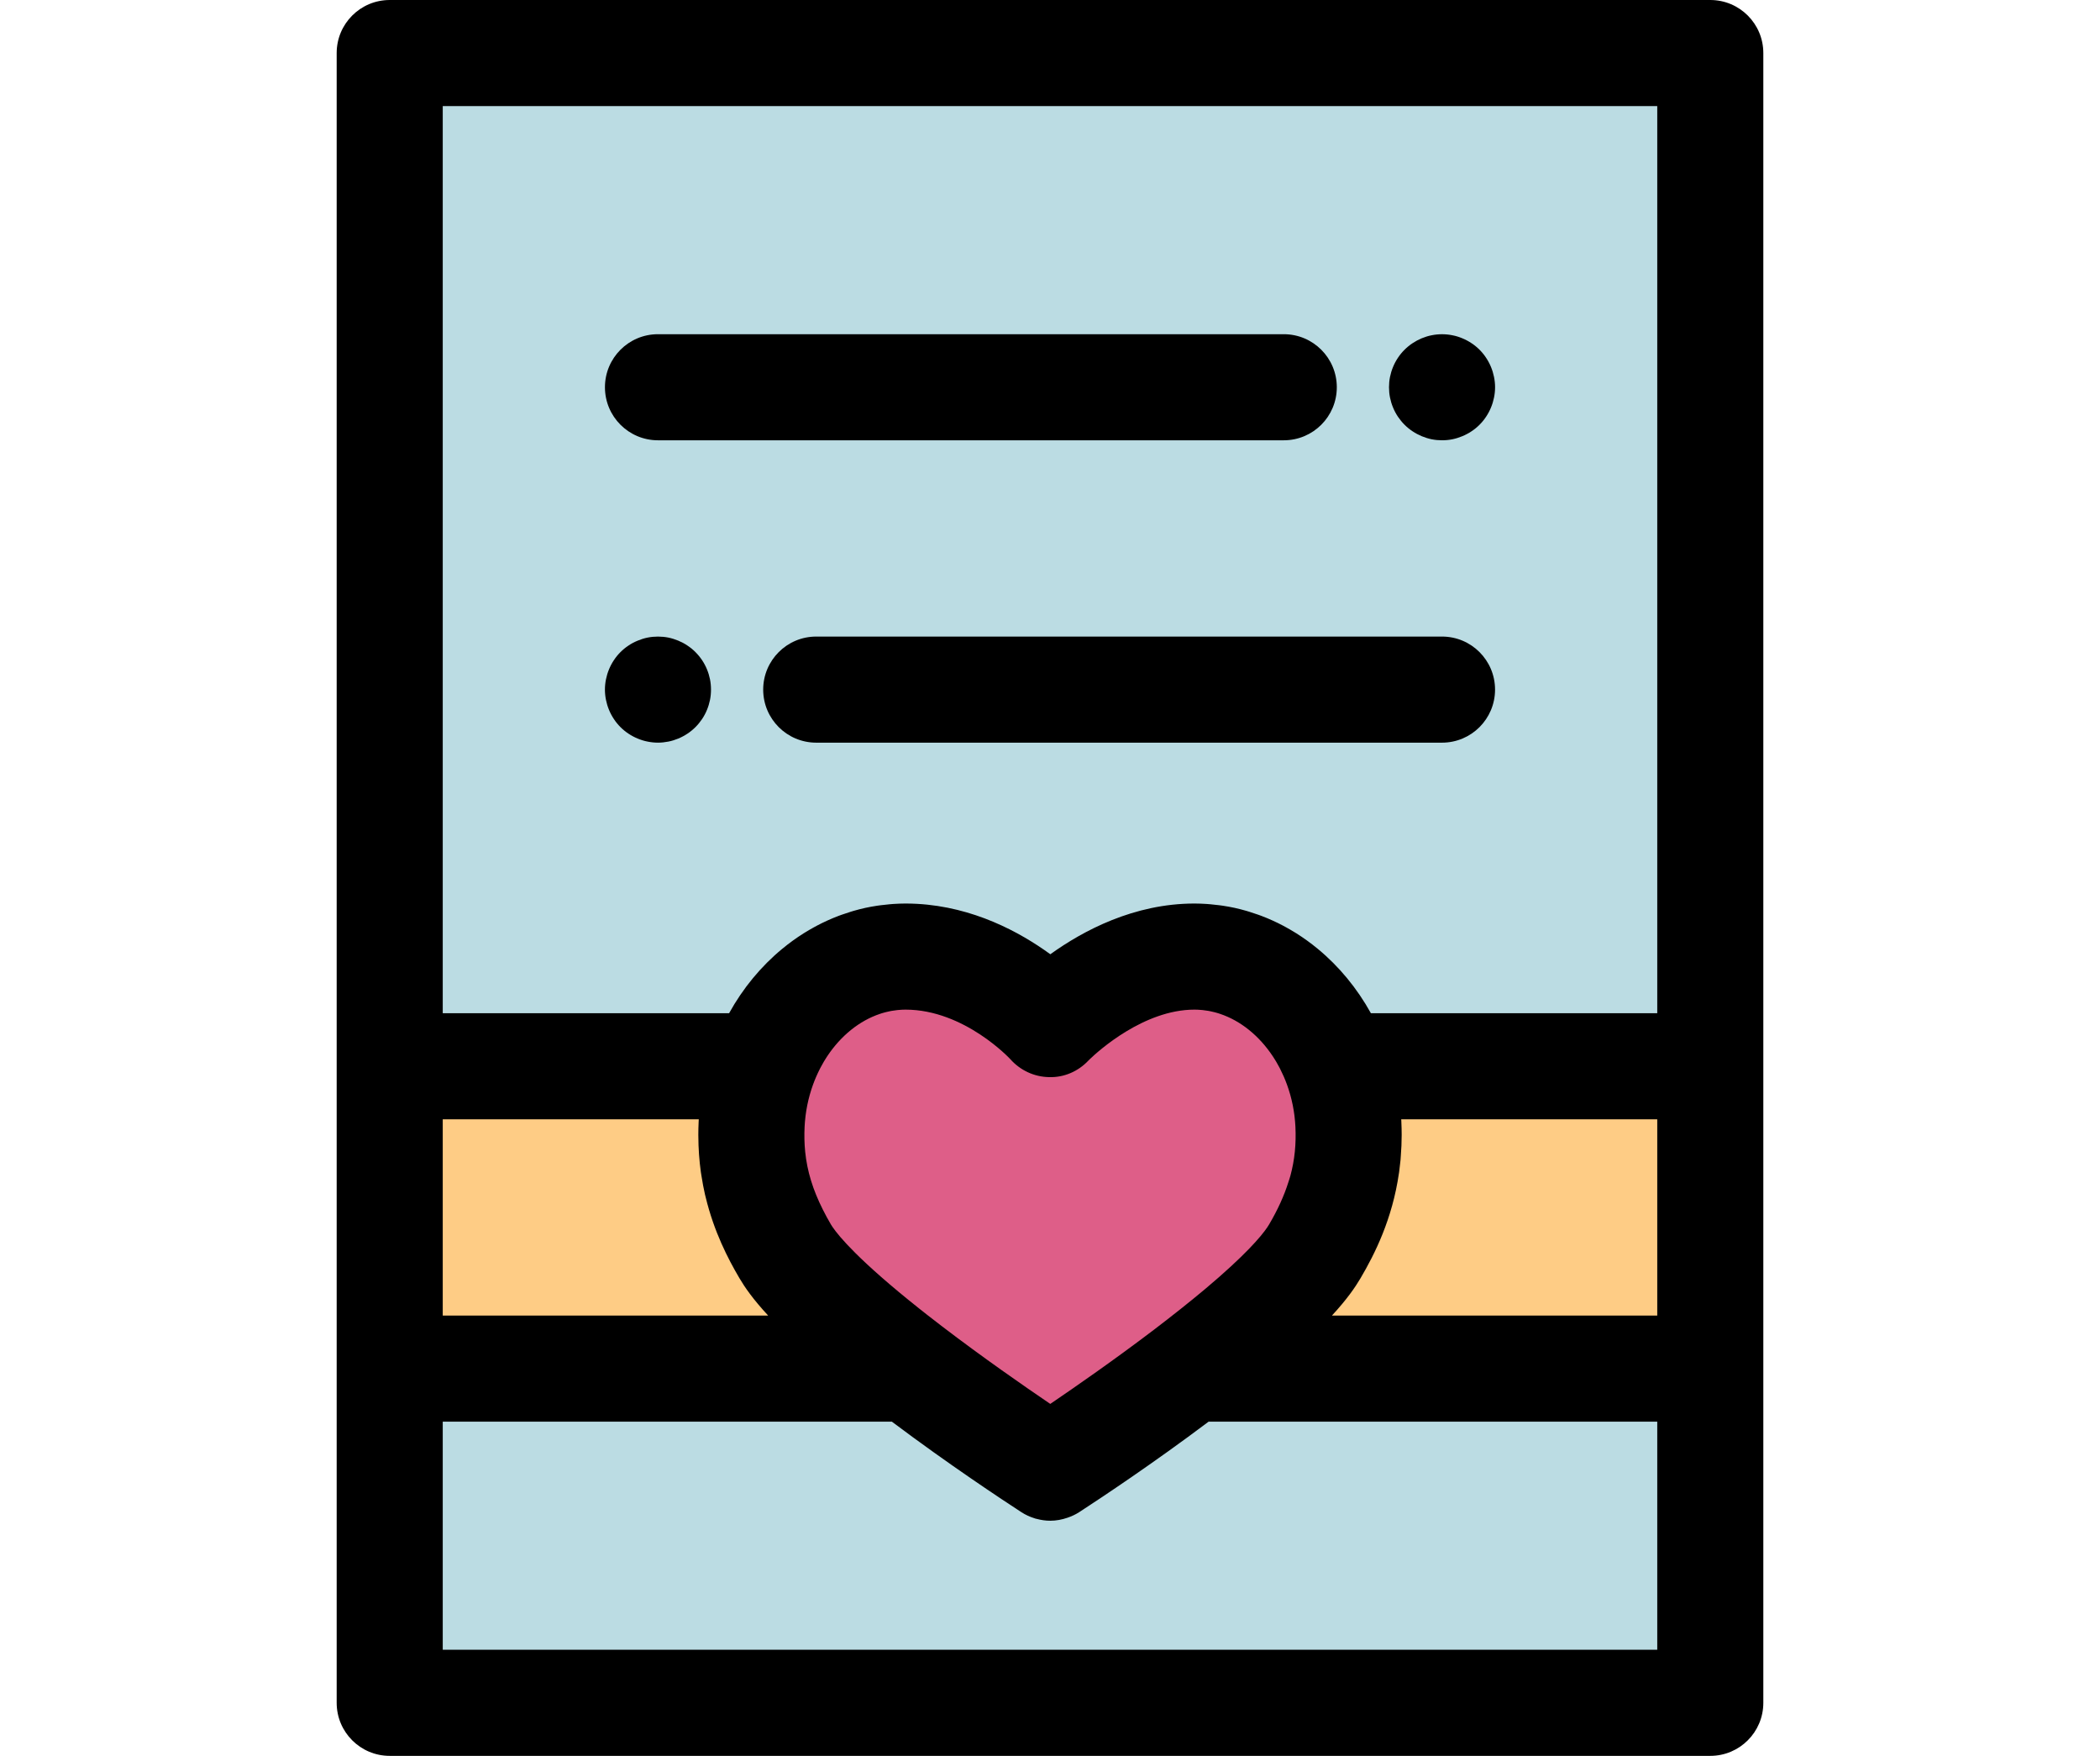
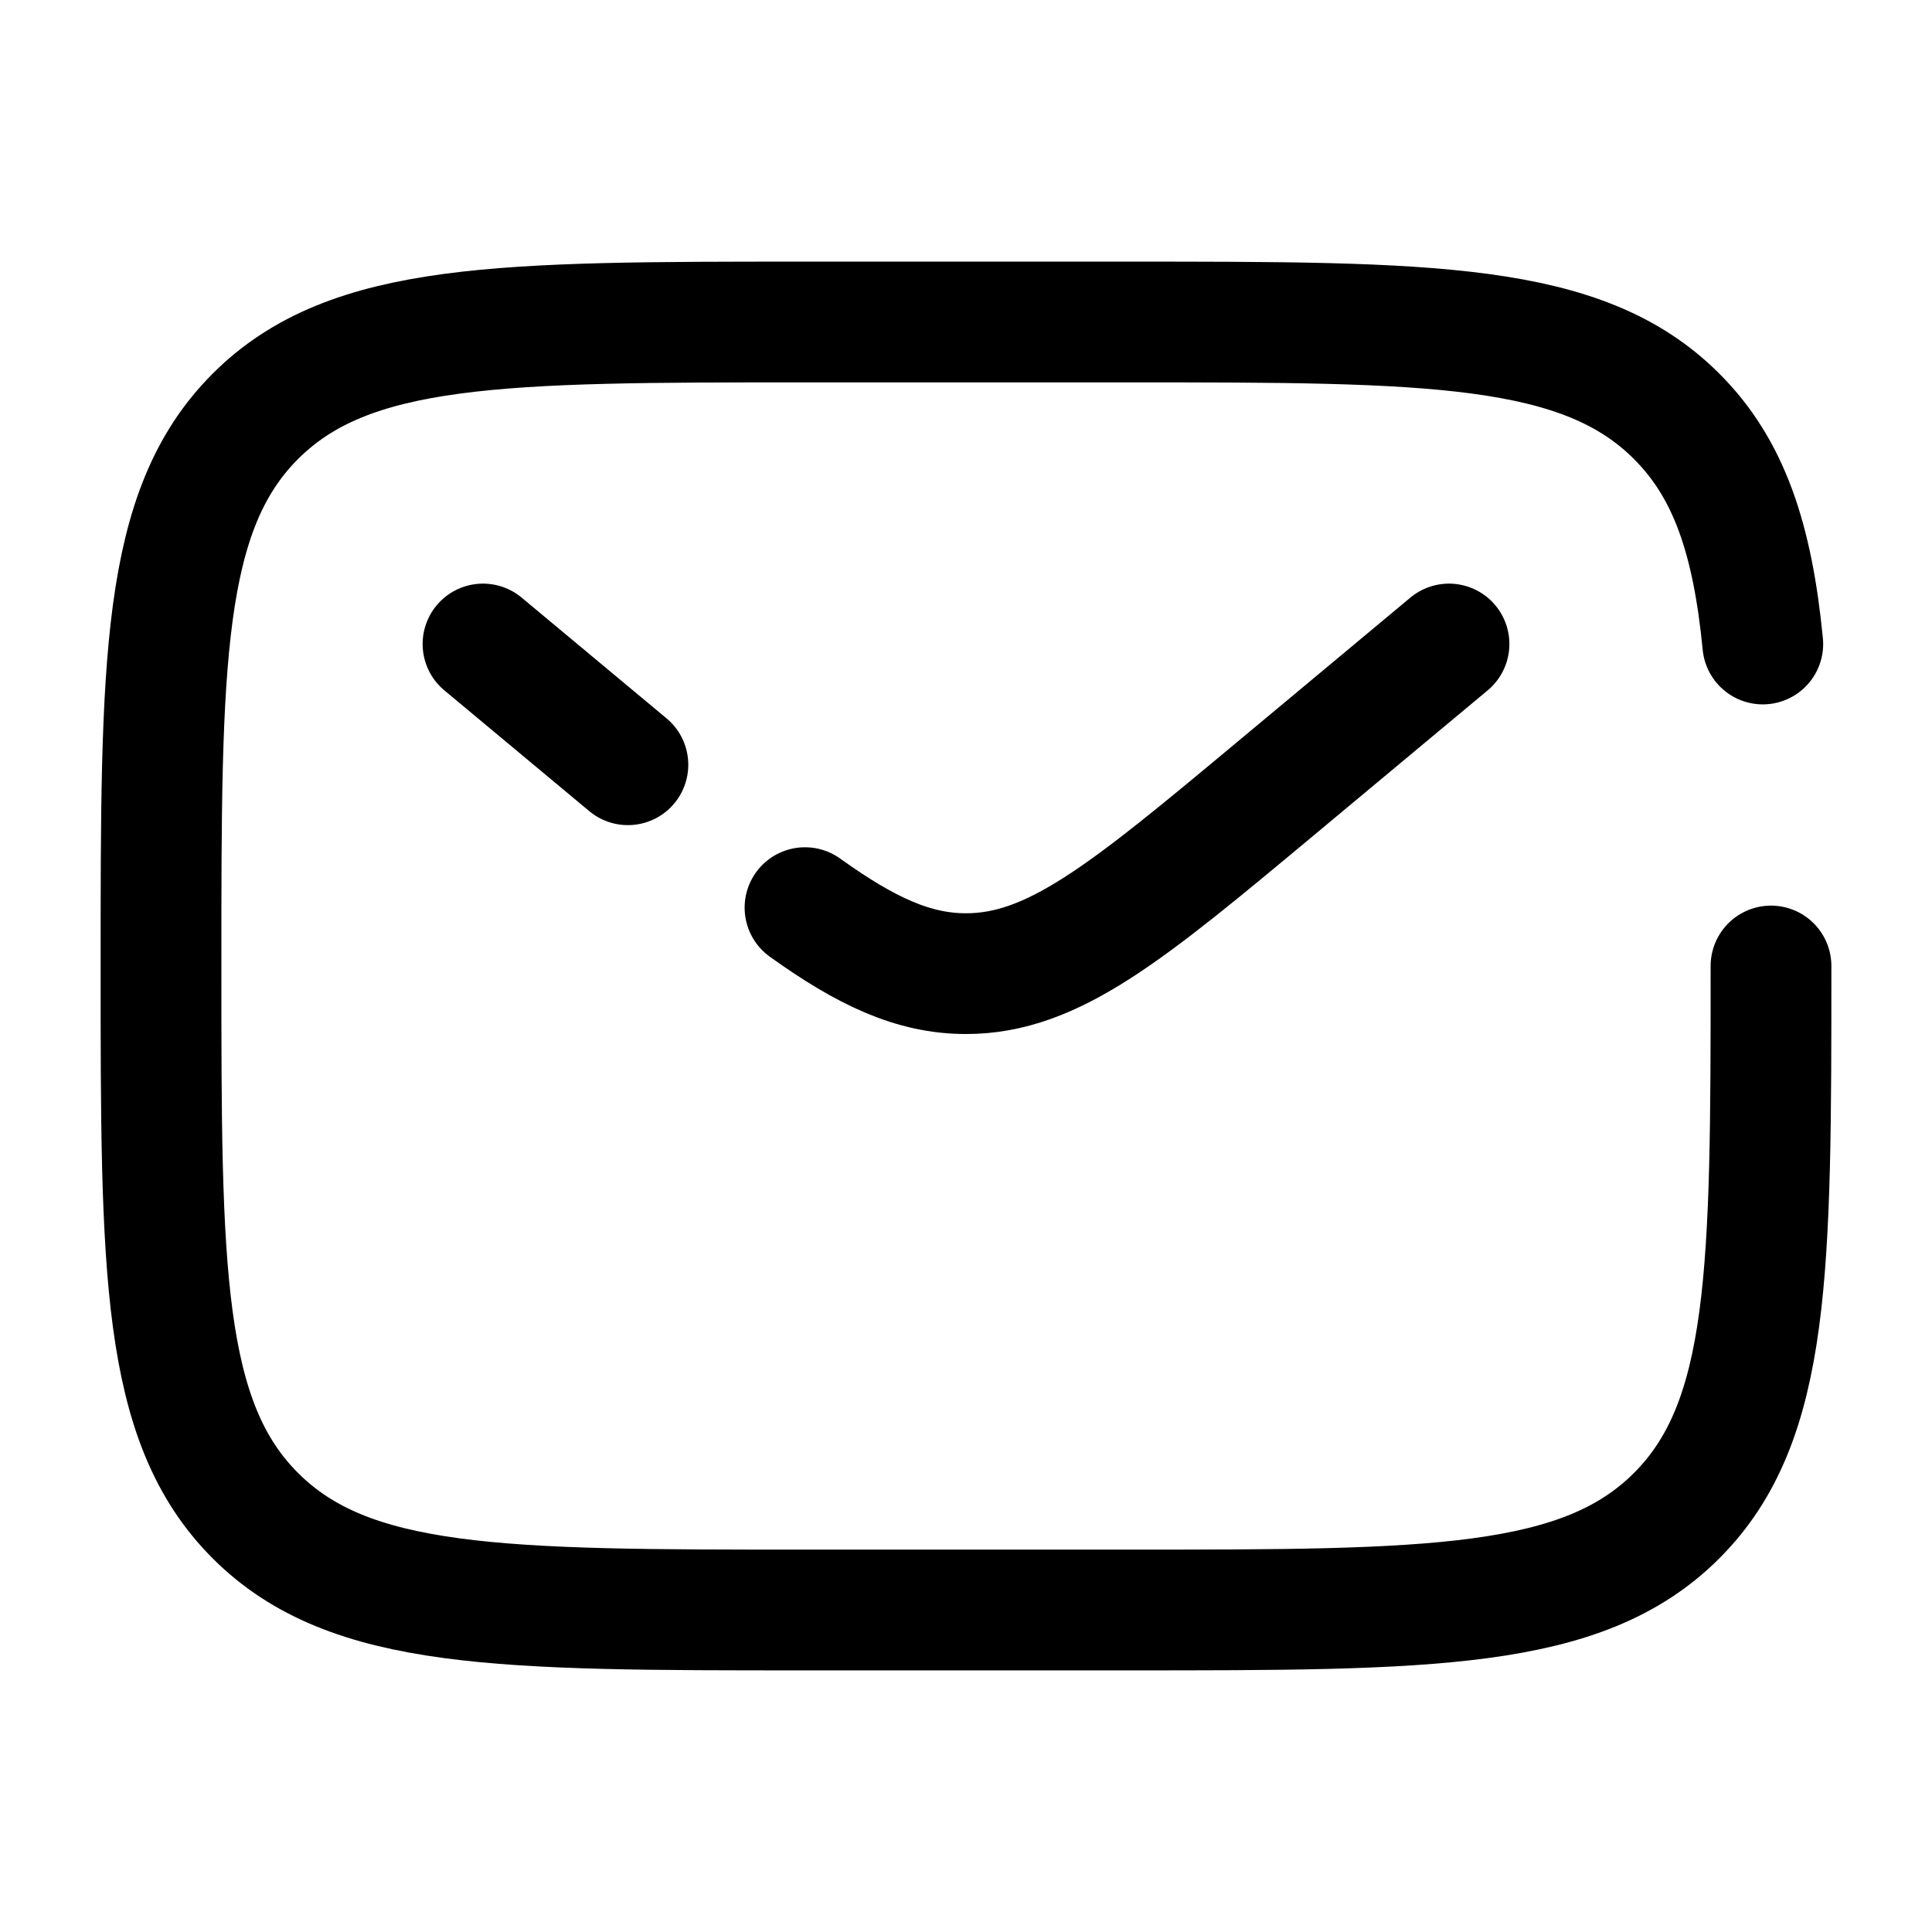
- <svg xmlns="http://www.w3.org/2000/svg" height="107px" width="128px" version="1.1" id="Layer_1" viewBox="0 0 512 512" xml:space="preserve">
-   <g>
-     <path style="fill:#BBDCE3;" d="M256.079,427.967c0,0-20.673-13.434-40.909-28.885H63.42v97.45h385.16v-97.45H296.958   C276.743,414.548,256.079,427.967,256.079,427.967z" />
-     <path style="fill:#BBDCE3;" d="M63.42,15.468v295.444h108.952c6.783-18.573,22.797-31.979,41.483-31.979   c24.677,0,42.145,19.652,42.145,19.652s18.528-19.652,42.143-19.652c18.687,0,34.702,13.406,41.483,31.979H448.58V15.468H63.42z" />
+ <svg xmlns="http://www.w3.org/2000/svg" width="128" height="128" viewBox="0 0 24 24" fill="#000000">
+   <g fill="none" stroke="#000000" stroke-linecap="round" stroke-width="1.5">
+     <path d="M22 12c0 3.771 0 5.657-1.172 6.828C19.657 20 17.771 20 14 20h-4c-3.771 0-5.657 0-6.828-1.172C2 17.657 2 15.771 2 12c0-3.771 0-5.657 1.172-6.828C4.343 4 6.229 4 10 4h4c3.771 0 5.657 0 6.828 1.172c.654.653.943 1.528 1.07 2.828" />
+     <path d="m18 8l-2.159 1.8c-1.836 1.53-2.755 2.295-3.841 2.295c-.65 0-1.239-.274-2-.82M6 8l.9.75l.9.75" />
  </g>
-   <path style="fill:#DE5E88;" d="M298.143,278.933c-23.615,0-42.143,19.652-42.143,19.652s-17.47-19.652-42.145-19.652  c-24.001,0-43.599,22.112-44.881,48.887c-0.724,15.125,3.641,26.635,9.793,37.062c12.286,20.83,77.312,63.083,77.312,63.083  s64.786-42.072,77.153-63.083c6.166-10.474,10.517-21.937,9.793-37.062C341.742,301.047,322.145,278.933,298.143,278.933" />
-   <g>
-     <path style="fill:#FECC85;" d="M178.767,364.884c-6.152-10.427-10.515-21.937-9.793-37.062c0.285-5.929,1.469-11.628,3.398-16.91   H63.42v88.169h151.75C199.518,387.129,184.125,373.97,178.767,364.884z" />
-     <path style="fill:#FECC85;" d="M339.628,310.912c1.929,5.282,3.114,10.981,3.398,16.91c0.724,15.125-3.627,26.588-9.793,37.062   c-5.383,9.145-20.697,22.279-36.275,34.197H448.58v-88.169H339.628z" />
-   </g>
-   <path d="M448.58,0H63.42c-8.543,0-15.468,6.927-15.468,15.468v295.444v88.169v97.45c0,8.542,6.925,15.468,15.468,15.468h385.16  c8.543,0,15.468-6.927,15.468-15.468v-97.45v-88.169V15.468C464.048,6.927,457.123,0,448.58,0z M78.888,326.381h74.672  c-0.012,0.234-0.026,0.469-0.037,0.702c-0.063,1.319-0.093,2.614-0.094,3.887c0,0.093,0.006,0.179,0.006,0.272  c0.012,3.712,0.274,7.23,0.736,10.543c0.056,0.405,0.131,0.79,0.193,1.19c0.286,1.833,0.616,3.618,1.009,5.327  c0.063,0.278,0.139,0.543,0.206,0.818c2.421,10.002,6.456,17.85,9.863,23.625c1.544,2.616,3.912,6.067,8.359,10.868H78.888V326.381z   M256.08,409.37c-7.743-5.251-19.767-13.607-31.521-22.584c-0.003-0.002-0.006-0.003-0.009-0.006  c-1.51-1.154-2.948-2.265-4.323-3.341c-0.08-0.063-0.161-0.127-0.241-0.189c-0.674-0.529-1.335-1.05-1.978-1.561  c-0.017-0.014-0.036-0.028-0.053-0.042c-17.648-14.01-23.537-21.156-25.379-23.864c-0.17-0.257-0.342-0.515-0.486-0.759  c-0.871-1.476-1.637-2.913-2.353-4.336c-2.893-5.753-4.565-11.159-5.14-16.843c-0.238-2.364-0.292-4.777-0.172-7.284  c0.048-0.995,0.136-1.983,0.254-2.965c0.011-0.097,0.02-0.196,0.032-0.294c0.121-0.956,0.275-1.906,0.461-2.849  c0.019-0.097,0.037-0.196,0.057-0.295c0.196-0.965,0.425-1.923,0.69-2.869c0.012-0.046,0.026-0.094,0.04-0.141  c0.278-0.985,0.591-1.961,0.942-2.924c0-0.002,0.002-0.003,0.002-0.005c0.579-1.584,1.244-3.097,1.978-4.542  c0.068-0.133,0.136-0.266,0.206-0.399c0.311-0.596,0.637-1.177,0.973-1.746c0.195-0.328,0.399-0.648,0.603-0.968  c0.135-0.212,0.269-0.421,0.407-0.63c3.923-5.886,9.289-10.277,15.337-12.297c0.209-0.068,0.416-0.141,0.625-0.204  c0.303-0.093,0.608-0.176,0.914-0.257c0.407-0.105,0.815-0.201,1.227-0.285c0.223-0.046,0.447-0.093,0.671-0.132  c0.526-0.093,1.056-0.165,1.589-0.221c0.178-0.019,0.354-0.036,0.534-0.049c0.626-0.051,1.254-0.088,1.889-0.088  c17.179,0,30.517,14.39,30.584,14.461c2.883,3.244,6.968,5.156,11.307,5.219c4.34,0.141,8.477-1.668,11.454-4.828  c0.014-0.014,0.19-0.192,0.444-0.438c2.322-2.232,15.693-14.415,30.497-14.415c0.633,0,1.262,0.036,1.889,0.088  c0.178,0.014,0.356,0.031,0.534,0.049c0.532,0.056,1.061,0.128,1.587,0.22c0.226,0.04,0.452,0.087,0.676,0.133  c0.41,0.084,0.817,0.178,1.222,0.283c0.308,0.08,0.614,0.164,0.919,0.258c0.207,0.062,0.411,0.133,0.616,0.201  c6.057,2.02,11.431,6.419,15.357,12.317c0.125,0.189,0.247,0.381,0.37,0.572c0.224,0.351,0.447,0.704,0.662,1.066  c0.32,0.544,0.633,1.1,0.93,1.669c0.076,0.144,0.15,0.291,0.226,0.436c0.73,1.439,1.394,2.945,1.971,4.523  c0,0.002,0.002,0.003,0.002,0.005c0.348,0.956,0.659,1.924,0.936,2.9c0.017,0.062,0.034,0.124,0.053,0.186  c0.26,0.934,0.486,1.878,0.681,2.831c0.023,0.111,0.043,0.223,0.065,0.334c0.183,0.931,0.336,1.869,0.455,2.814  c0.014,0.11,0.023,0.223,0.037,0.333c0.113,0.957,0.2,1.92,0.247,2.888c0.002,0.017,0.003,0.034,0.003,0.053  c0.24,5.006-0.213,9.635-1.46,14.26c-0.165,0.614-0.384,1.231-0.577,1.847c-1.264,4.012-3.097,8.056-5.635,12.368  c-0.165,0.283-0.36,0.58-0.56,0.879c-1.774,2.611-6.373,8.098-18.099,17.954c-4.563,3.824-9.652,7.853-14.975,11.907  C274.95,396.379,263.531,404.314,256.08,409.37z M346.562,372.731c4.163-7.069,9.272-17.224,11.208-30.624  c0.017-0.116,0.04-0.226,0.056-0.343c0.125-0.893,0.223-1.811,0.319-2.733c0.025-0.246,0.062-0.481,0.085-0.729  c0.036-0.382,0.051-0.78,0.082-1.165c0.158-1.999,0.258-4.047,0.257-6.176c0-1.27-0.031-2.563-0.094-3.881  c-0.011-0.232-0.023-0.467-0.036-0.699h74.673v57.233h-94.882C342.65,378.817,345.015,375.359,346.562,372.731z M78.888,30.937  h354.224v264.508h-83.519c-4.048-7.304-9.312-13.666-15.476-18.754c-0.023-0.02-0.048-0.04-0.071-0.06  c-1.963-1.615-4.014-3.103-6.149-4.449c-0.178-0.111-0.357-0.218-0.535-0.328c-0.857-0.527-1.725-1.032-2.606-1.513  c-0.227-0.124-0.453-0.252-0.682-0.373c-2.094-1.109-4.254-2.087-6.47-2.925c-0.286-0.108-0.575-0.21-0.865-0.314  c-0.854-0.308-1.715-0.592-2.586-0.858c-0.292-0.09-0.582-0.183-0.875-0.266c-1.135-0.326-2.28-0.626-3.439-0.88  c-0.003,0-0.005,0-0.008-0.002c-1.137-0.248-2.288-0.449-3.445-0.625c-0.333-0.051-0.668-0.093-1.002-0.136  c-0.872-0.116-1.749-0.21-2.631-0.285c-0.345-0.029-0.687-0.062-1.033-0.085c-1.185-0.077-2.374-0.128-3.575-0.128  c-17.657,0-32.491,7.914-42.047,14.791c-8.879-6.464-22.418-13.807-38.904-14.7c-1.1-0.06-2.212-0.091-3.337-0.091  c-1.2,0-2.391,0.051-3.575,0.128c-0.345,0.023-0.688,0.056-1.032,0.085c-0.883,0.074-1.76,0.169-2.633,0.285  c-0.334,0.045-0.668,0.087-1.001,0.136c-1.16,0.176-2.313,0.377-3.451,0.626l0,0c-1.16,0.254-2.306,0.554-3.442,0.88  c-0.292,0.084-0.58,0.176-0.871,0.264c-0.872,0.266-1.736,0.552-2.592,0.86c-0.288,0.104-0.575,0.204-0.86,0.312  c-2.218,0.838-4.379,1.818-6.475,2.927c-0.226,0.121-0.449,0.246-0.674,0.368c-0.883,0.483-1.756,0.988-2.614,1.517  c-0.176,0.108-0.354,0.213-0.529,0.323c-2.136,1.347-4.189,2.835-6.155,4.453c-0.022,0.019-0.043,0.036-0.065,0.054  c-6.164,5.088-11.43,11.451-15.479,18.757H78.888V30.937z M433.112,481.063H78.888V414.55h130.995  c16.546,12.435,32.363,22.876,37.769,26.389c1.217,0.79,2.521,1.38,3.866,1.794c0.071,0.022,0.139,0.057,0.21,0.077  c0.119,0.036,0.243,0.046,0.362,0.079c1.307,0.35,2.647,0.546,3.989,0.546l0,0c1.709,0,3.411-0.319,5.047-0.883  c1.169-0.405,2.311-0.919,3.378-1.612c0.065-0.042,0.255-0.165,0.537-0.351c5.827-3.794,21.162-13.959,37.214-26.039h130.857  V481.063z" />
-   <path d="M141.663,128.387h182.52c8.543,0,15.468-6.927,15.468-15.468s-6.925-15.468-15.468-15.468h-182.52  c-8.543,0-15.468,6.927-15.468,15.468S133.12,128.387,141.663,128.387z" />
-   <path d="M356.049,118.826c0.387,0.944,0.866,1.841,1.423,2.676c0.572,0.851,1.222,1.64,1.934,2.351  c0.712,0.713,1.5,1.363,2.351,1.918c0.835,0.557,1.732,1.036,2.661,1.423c0.944,0.387,1.918,0.696,2.893,0.897  c1.005,0.201,2.026,0.294,3.032,0.294c1.005,0,2.026-0.094,3.016-0.294c0.99-0.201,1.964-0.51,2.893-0.897  c0.944-0.387,1.841-0.866,2.676-1.423c0.851-0.555,1.64-1.205,2.351-1.918c0.712-0.712,1.361-1.5,1.918-2.351  c0.557-0.835,1.036-1.732,1.423-2.676c0.387-0.928,0.681-1.901,0.882-2.891c0.201-0.992,0.309-2.012,0.309-3.016  c0-1.005-0.108-2.028-0.309-3.016c-0.201-0.988-0.495-1.964-0.882-2.893c-0.387-0.944-0.866-1.839-1.423-2.674  c-0.557-0.852-1.207-1.641-1.918-2.353c-0.712-0.712-1.5-1.361-2.351-1.918c-0.835-0.555-1.732-1.036-2.676-1.423  c-0.928-0.387-1.903-0.696-2.893-0.88c-1.995-0.404-4.053-0.404-6.048,0c-0.975,0.184-1.949,0.493-2.893,0.88  c-0.928,0.387-1.825,0.868-2.661,1.423c-0.851,0.557-1.64,1.207-2.351,1.918c-0.727,0.712-1.361,1.5-1.934,2.353  c-0.557,0.835-1.036,1.731-1.423,2.674c-0.387,0.93-0.681,1.903-0.882,2.893c-0.201,0.99-0.294,2.011-0.294,3.016  c0,1.004,0.093,2.026,0.294,3.016S355.662,117.899,356.049,118.826z" />
-   <path d="M370.337,185.619h-182.52c-8.543,0-15.468,6.927-15.468,15.468c0,8.542,6.925,15.468,15.468,15.468h182.519  c8.543,0,15.468-6.927,15.468-15.468C385.805,192.546,378.88,185.619,370.337,185.619z" />
-   <path d="M156.833,198.071c-0.201-0.99-0.495-1.964-0.882-2.893c-0.387-0.944-0.866-1.839-1.423-2.674  c-0.572-0.852-1.222-1.641-1.934-2.353c-0.712-0.712-1.5-1.361-2.351-1.918c-0.835-0.572-1.732-1.036-2.661-1.423  c-0.944-0.387-1.918-0.696-2.893-0.897c-1.995-0.387-4.053-0.387-6.048,0c-0.99,0.201-1.964,0.51-2.893,0.897  c-0.944,0.387-1.841,0.851-2.676,1.423c-0.851,0.557-1.64,1.207-2.351,1.918c-0.712,0.712-1.361,1.5-1.918,2.353  c-0.557,0.835-1.036,1.731-1.423,2.674c-0.387,0.93-0.681,1.903-0.882,2.893c-0.201,0.99-0.309,2.011-0.309,3.016  c0,1.004,0.108,2.026,0.309,3.016c0.201,0.99,0.495,1.964,0.882,2.891c0.387,0.944,0.866,1.841,1.423,2.676  c0.557,0.851,1.207,1.64,1.918,2.351c0.712,0.712,1.5,1.363,2.351,1.918c0.835,0.557,1.732,1.036,2.676,1.423  c0.928,0.387,1.903,0.696,2.893,0.882c0.99,0.201,2.011,0.309,3.016,0.309c1.005,0,2.026-0.108,3.032-0.309  c0.975-0.186,1.949-0.495,2.893-0.882c0.928-0.387,1.825-0.866,2.661-1.423c0.851-0.555,1.64-1.207,2.351-1.918  c0.712-0.712,1.361-1.5,1.934-2.351c0.557-0.835,1.036-1.732,1.423-2.676c0.387-0.928,0.681-1.901,0.882-2.891  c0.201-0.992,0.294-2.012,0.294-3.016C157.127,200.082,157.034,199.06,156.833,198.071z" />
</svg>
